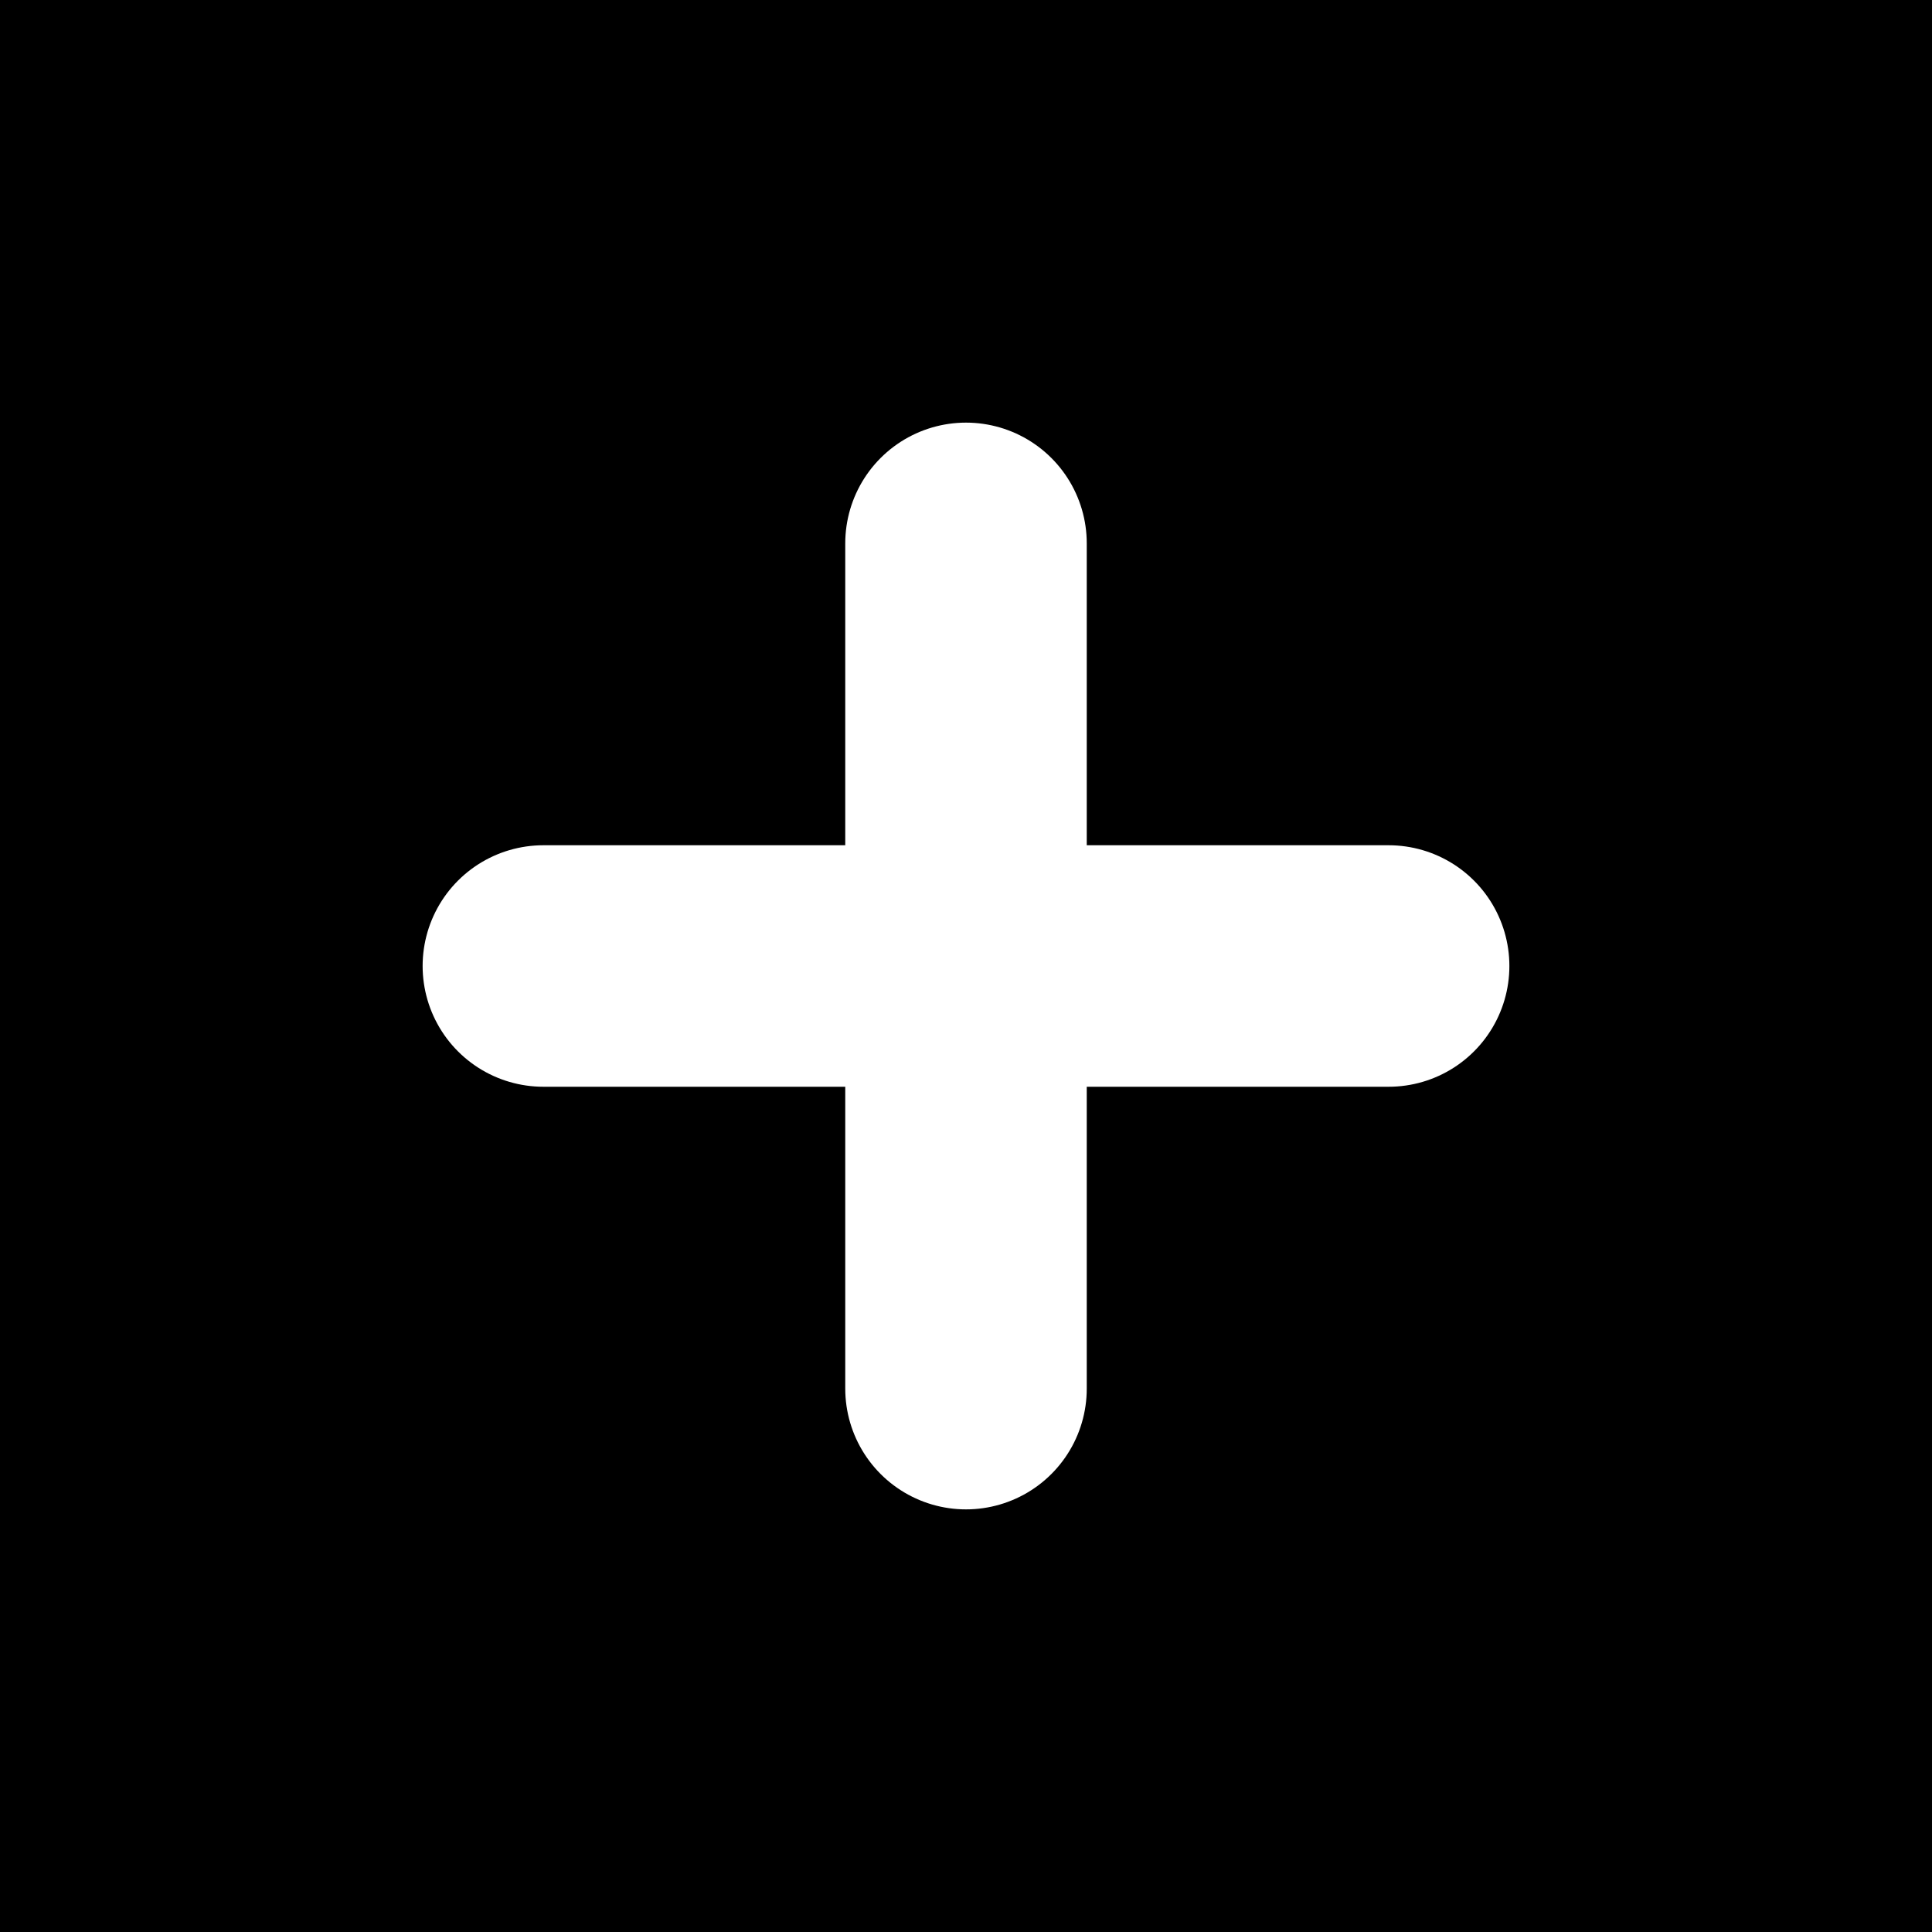
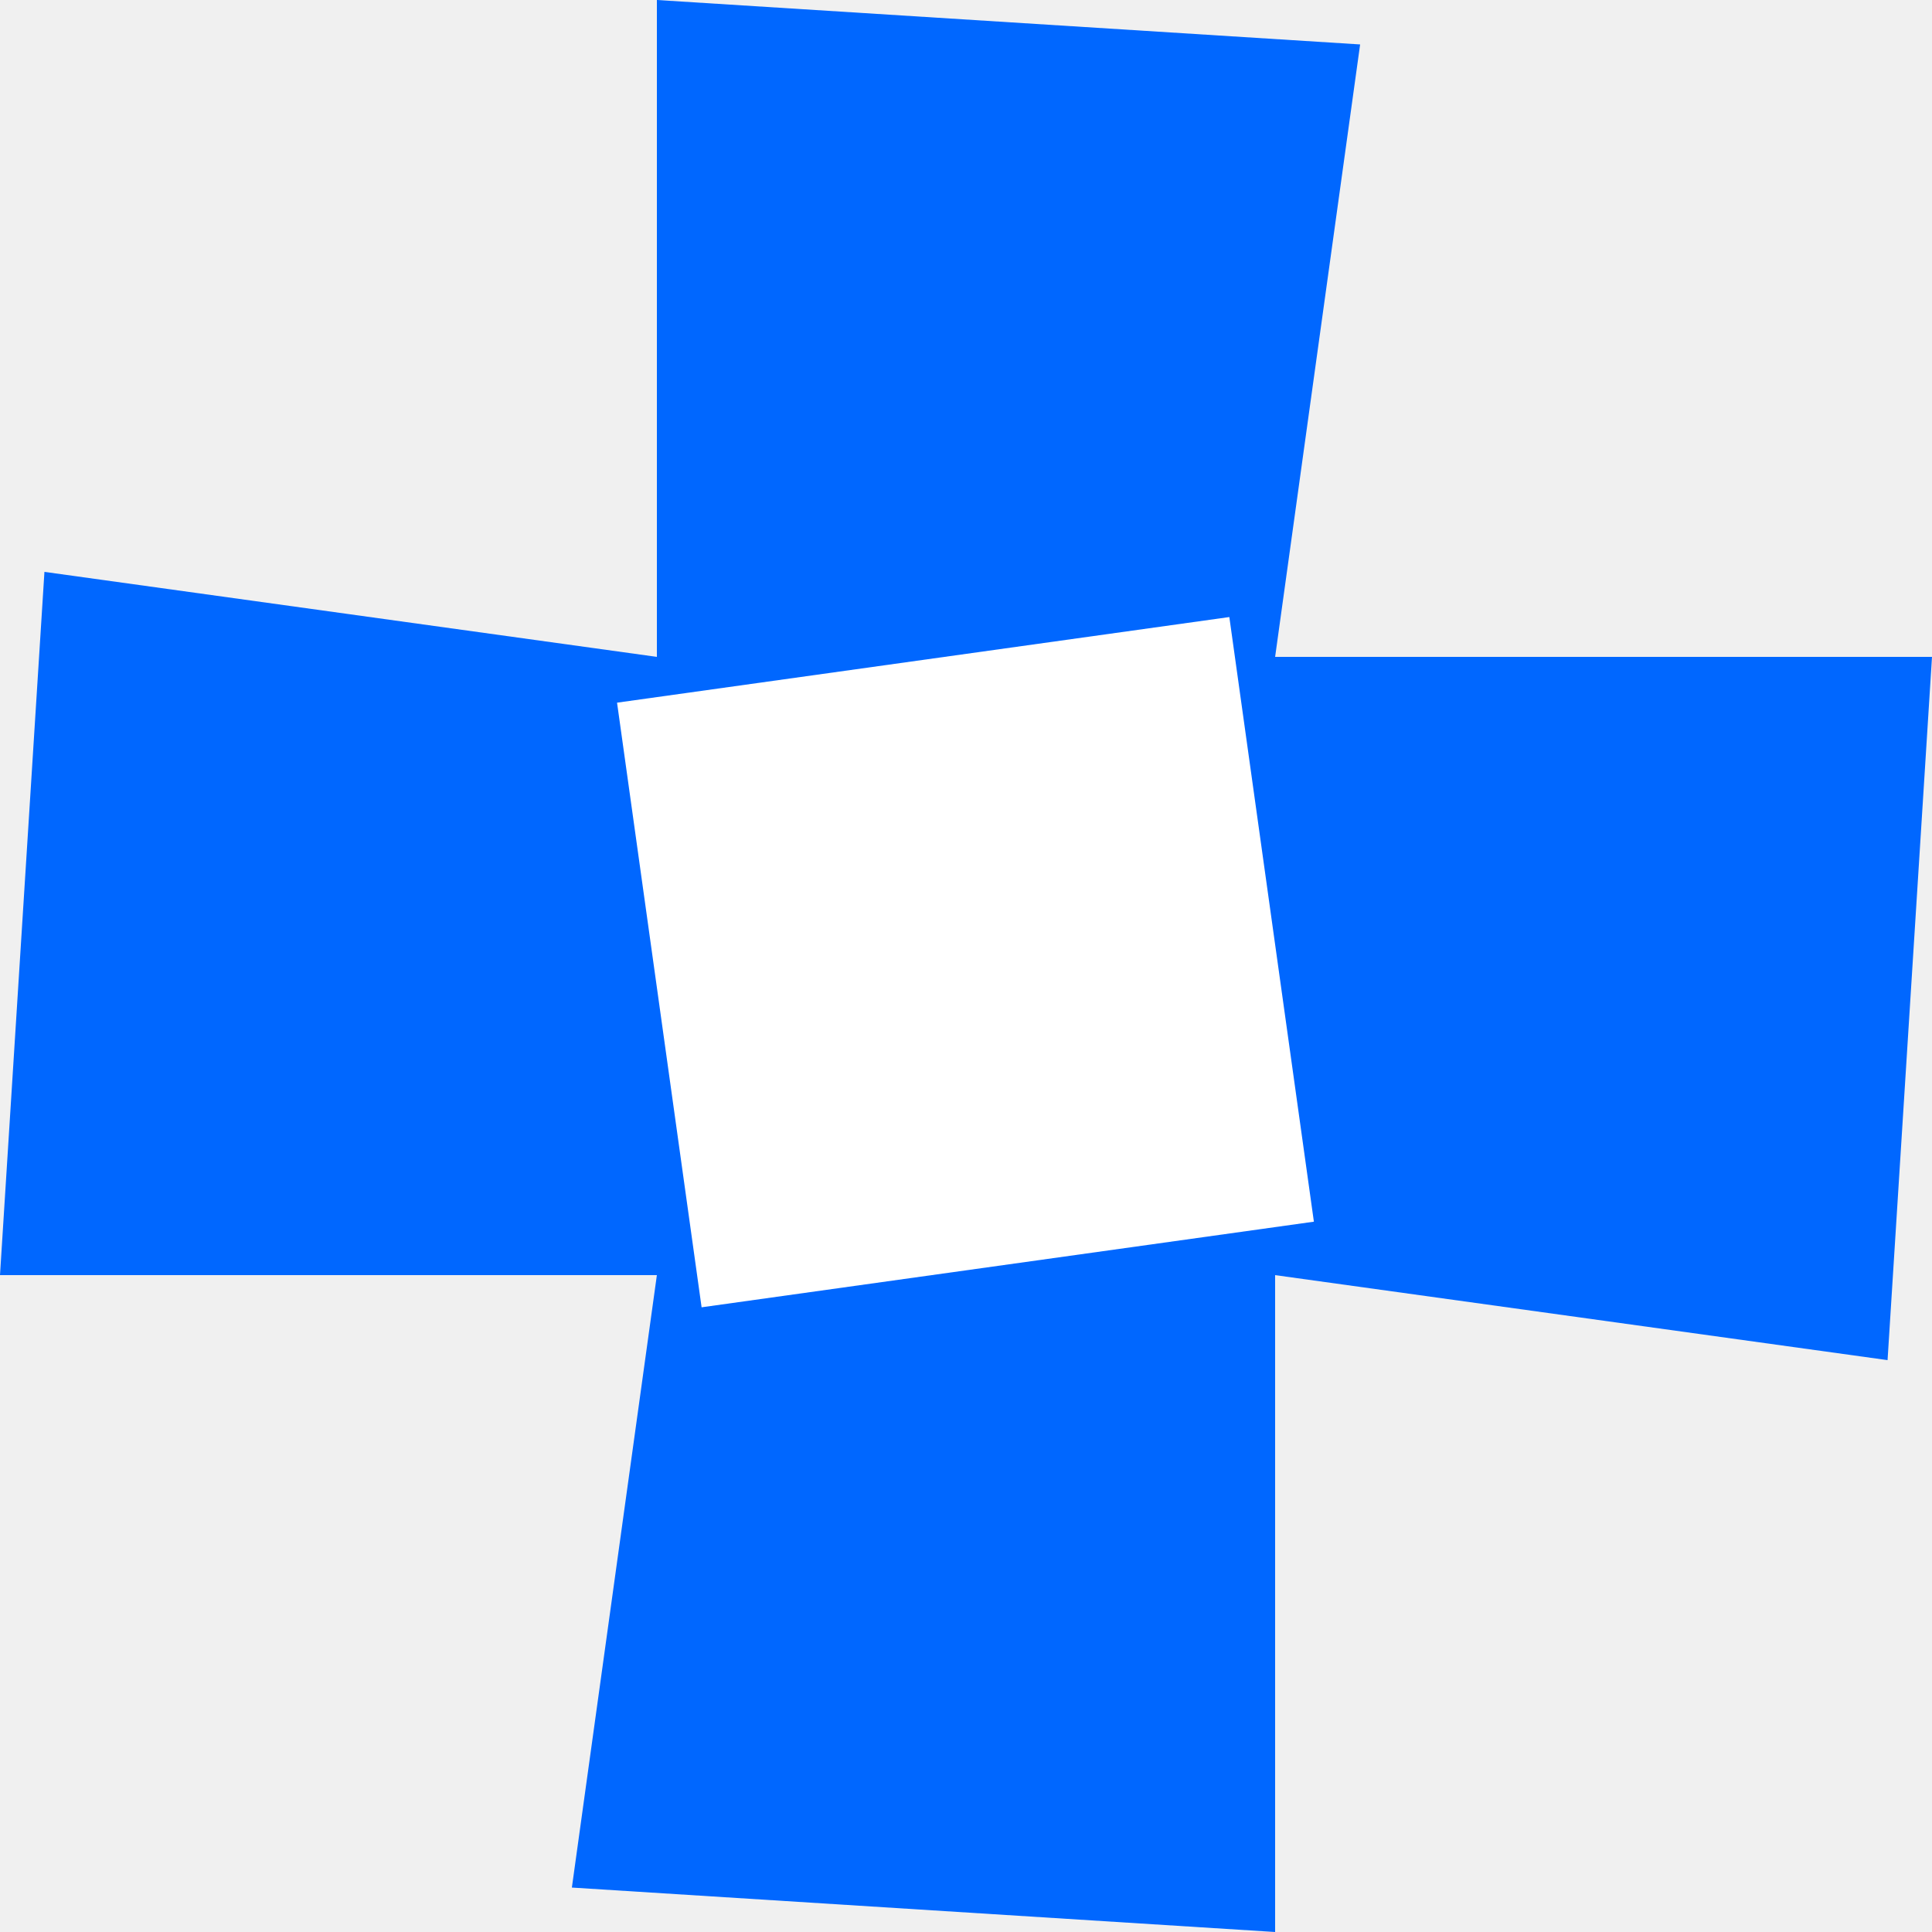
- <svg xmlns="http://www.w3.org/2000/svg" viewBox="0 0 1024 1024">
-   <rect width="1024" height="1024" fill="#000" />
-   <path d="M512 288 V736 M288 512 H736" fill="none" stroke="#fff" stroke-width="128" stroke-linecap="round" />
+ <svg xmlns="http://www.w3.org/2000/svg" width="100%" height="100%" viewBox="0 0 1000 1000" version="1.1" xml:space="preserve" style="fill-rule:evenodd;clip-rule:evenodd;stroke-linejoin:round;stroke-miterlimit:2;">
+   <g transform="matrix(1,0,0,1,0,-2172.208)">
+     <g id="Artboard1" transform="matrix(1,0,0,1,0,2172.208)">
+       <rect x="0" y="0" width="1000" height="1000" style="fill:none;" />
+       <clipPath id="_clip1">
+         <rect x="0" y="0" width="1000" height="1000" />
+       </clipPath>
+       <g clip-path="url(#_clip1)">
+         <g>
+           <path d="M340,660L0,660L23,296L340,340L340,-0L704,23L660,340L1000,340L977,704L660,660L660,1000L296,977L340,660Z" style="fill:rgb(0,103,255);" />
+           <g transform="matrix(0.990363,-0.138496,0.136765,0.977983,-57.89862,77.44445)">
+             <rect x="334" y="340" width="320" height="320" style="fill:white;" />
+           </g>
+         </g>
+       </g>
+     </g>
+   </g>
</svg>
